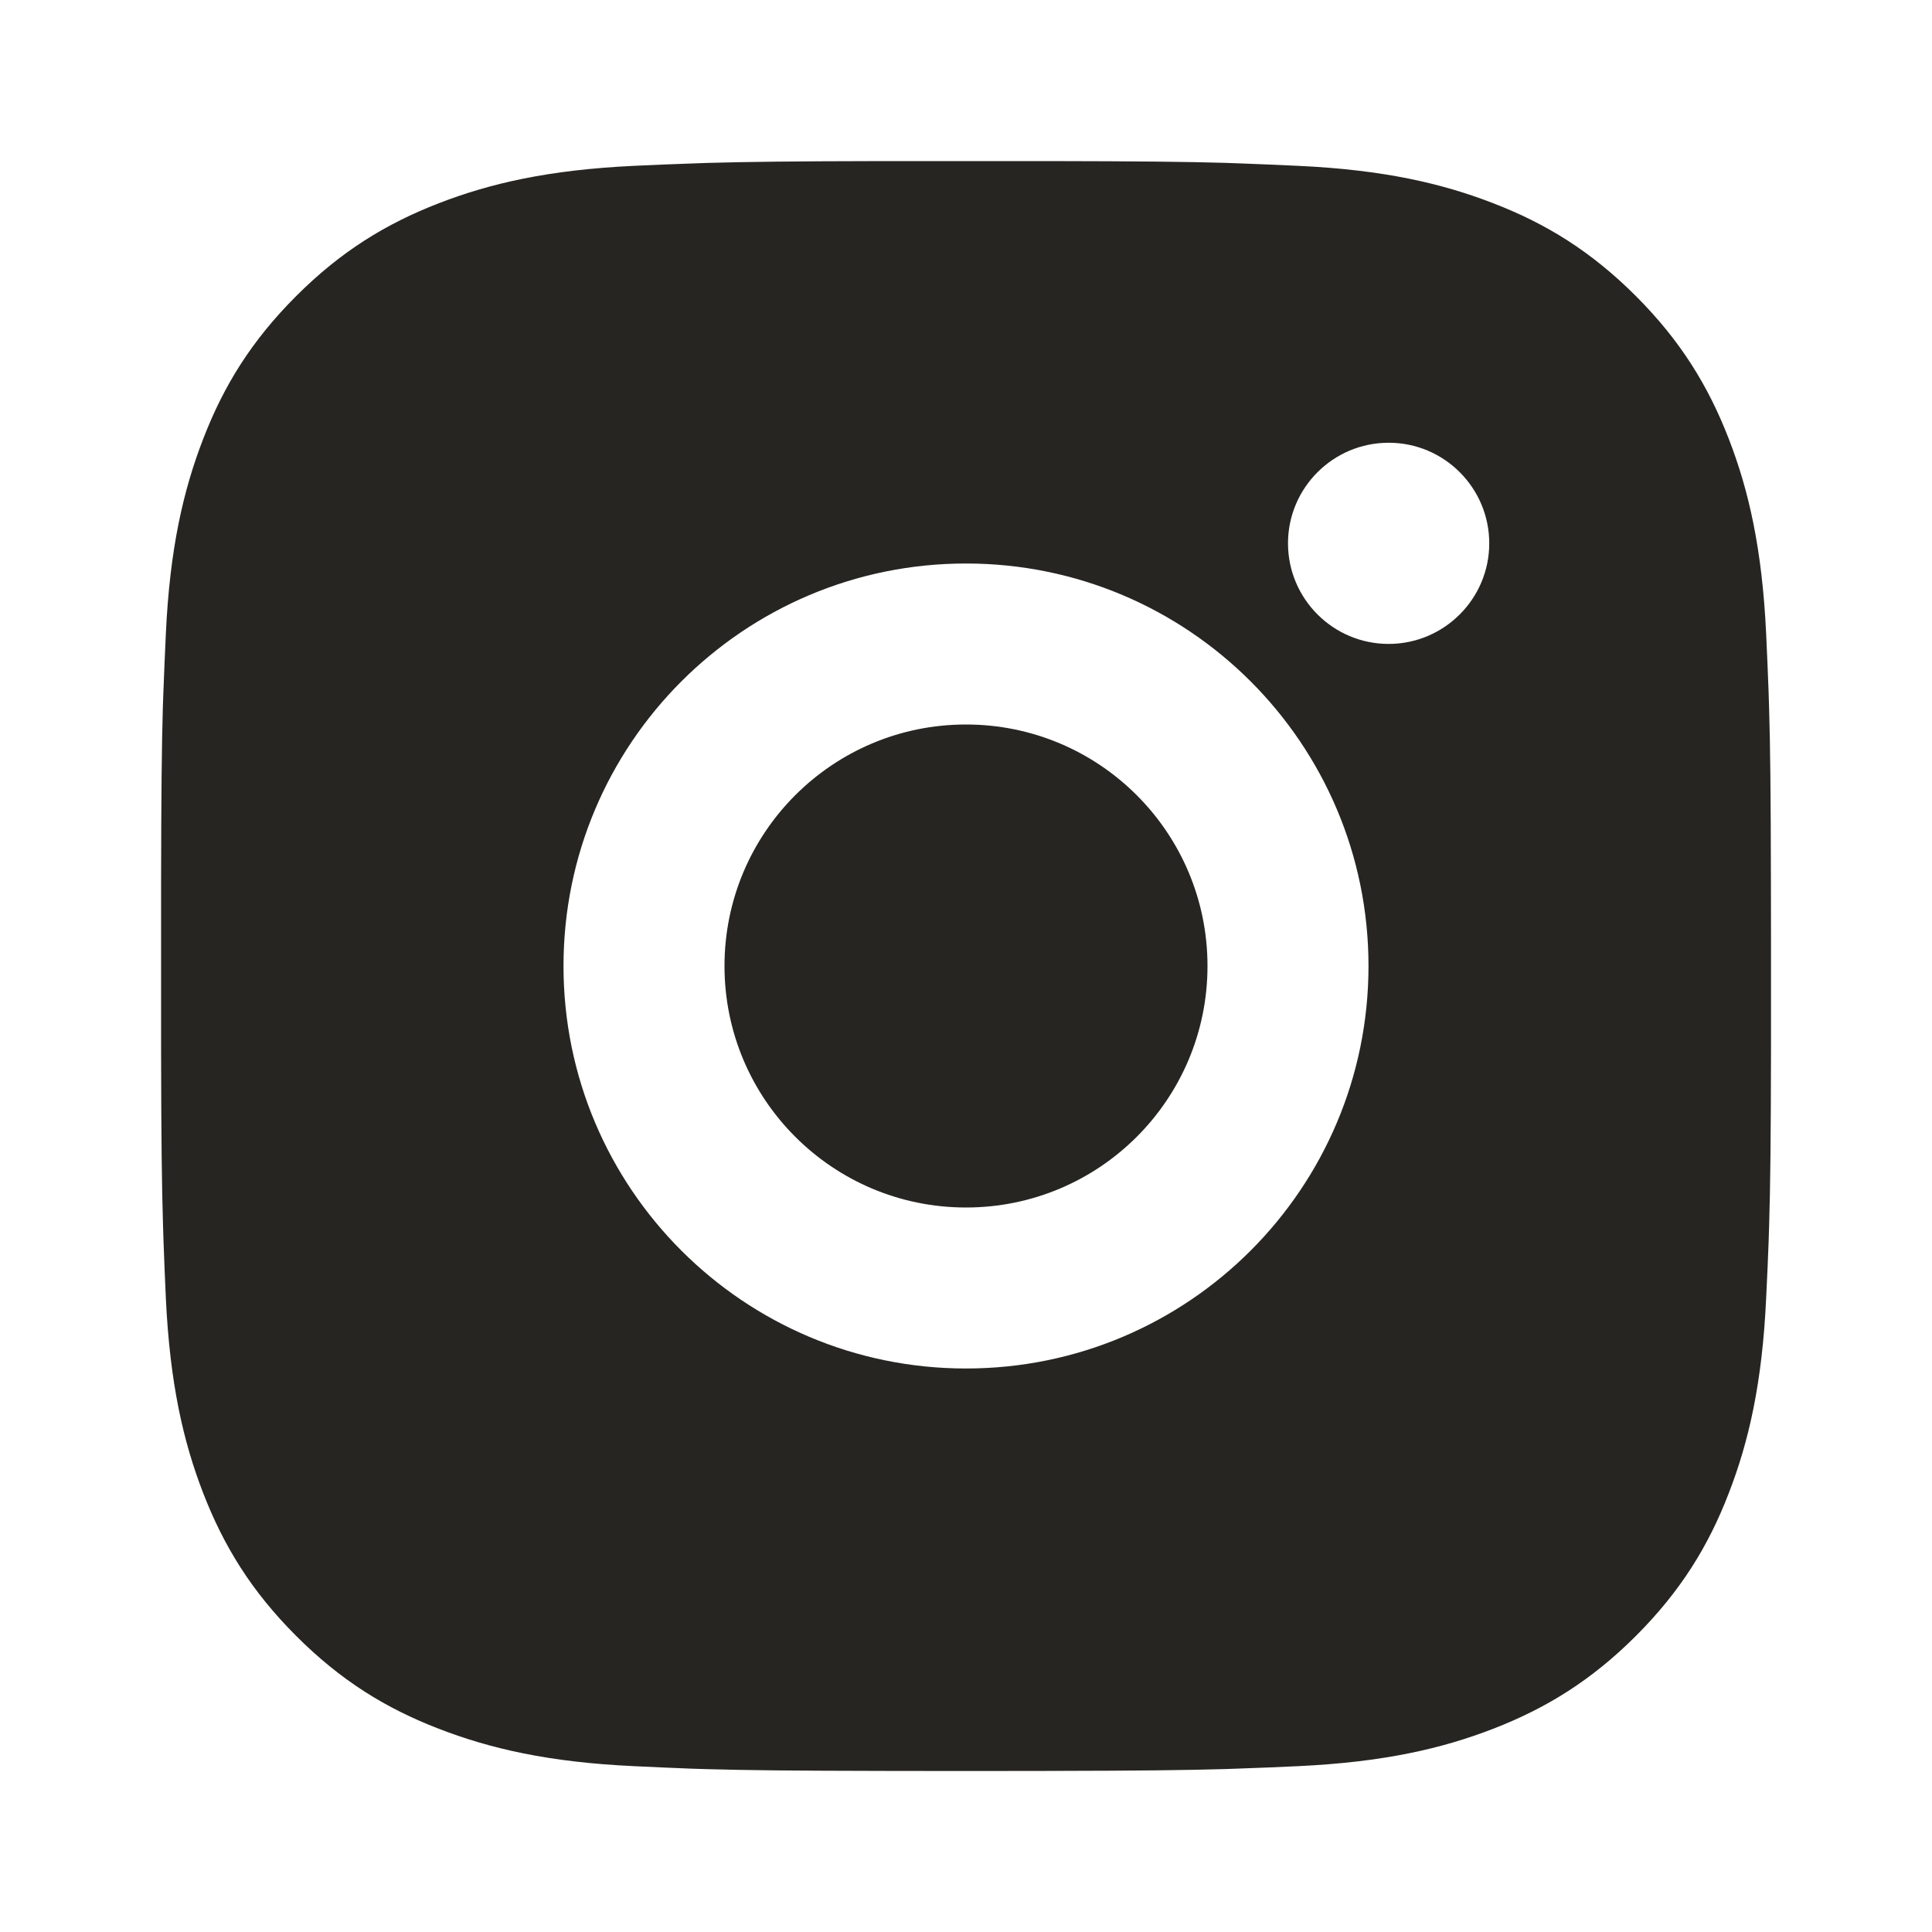
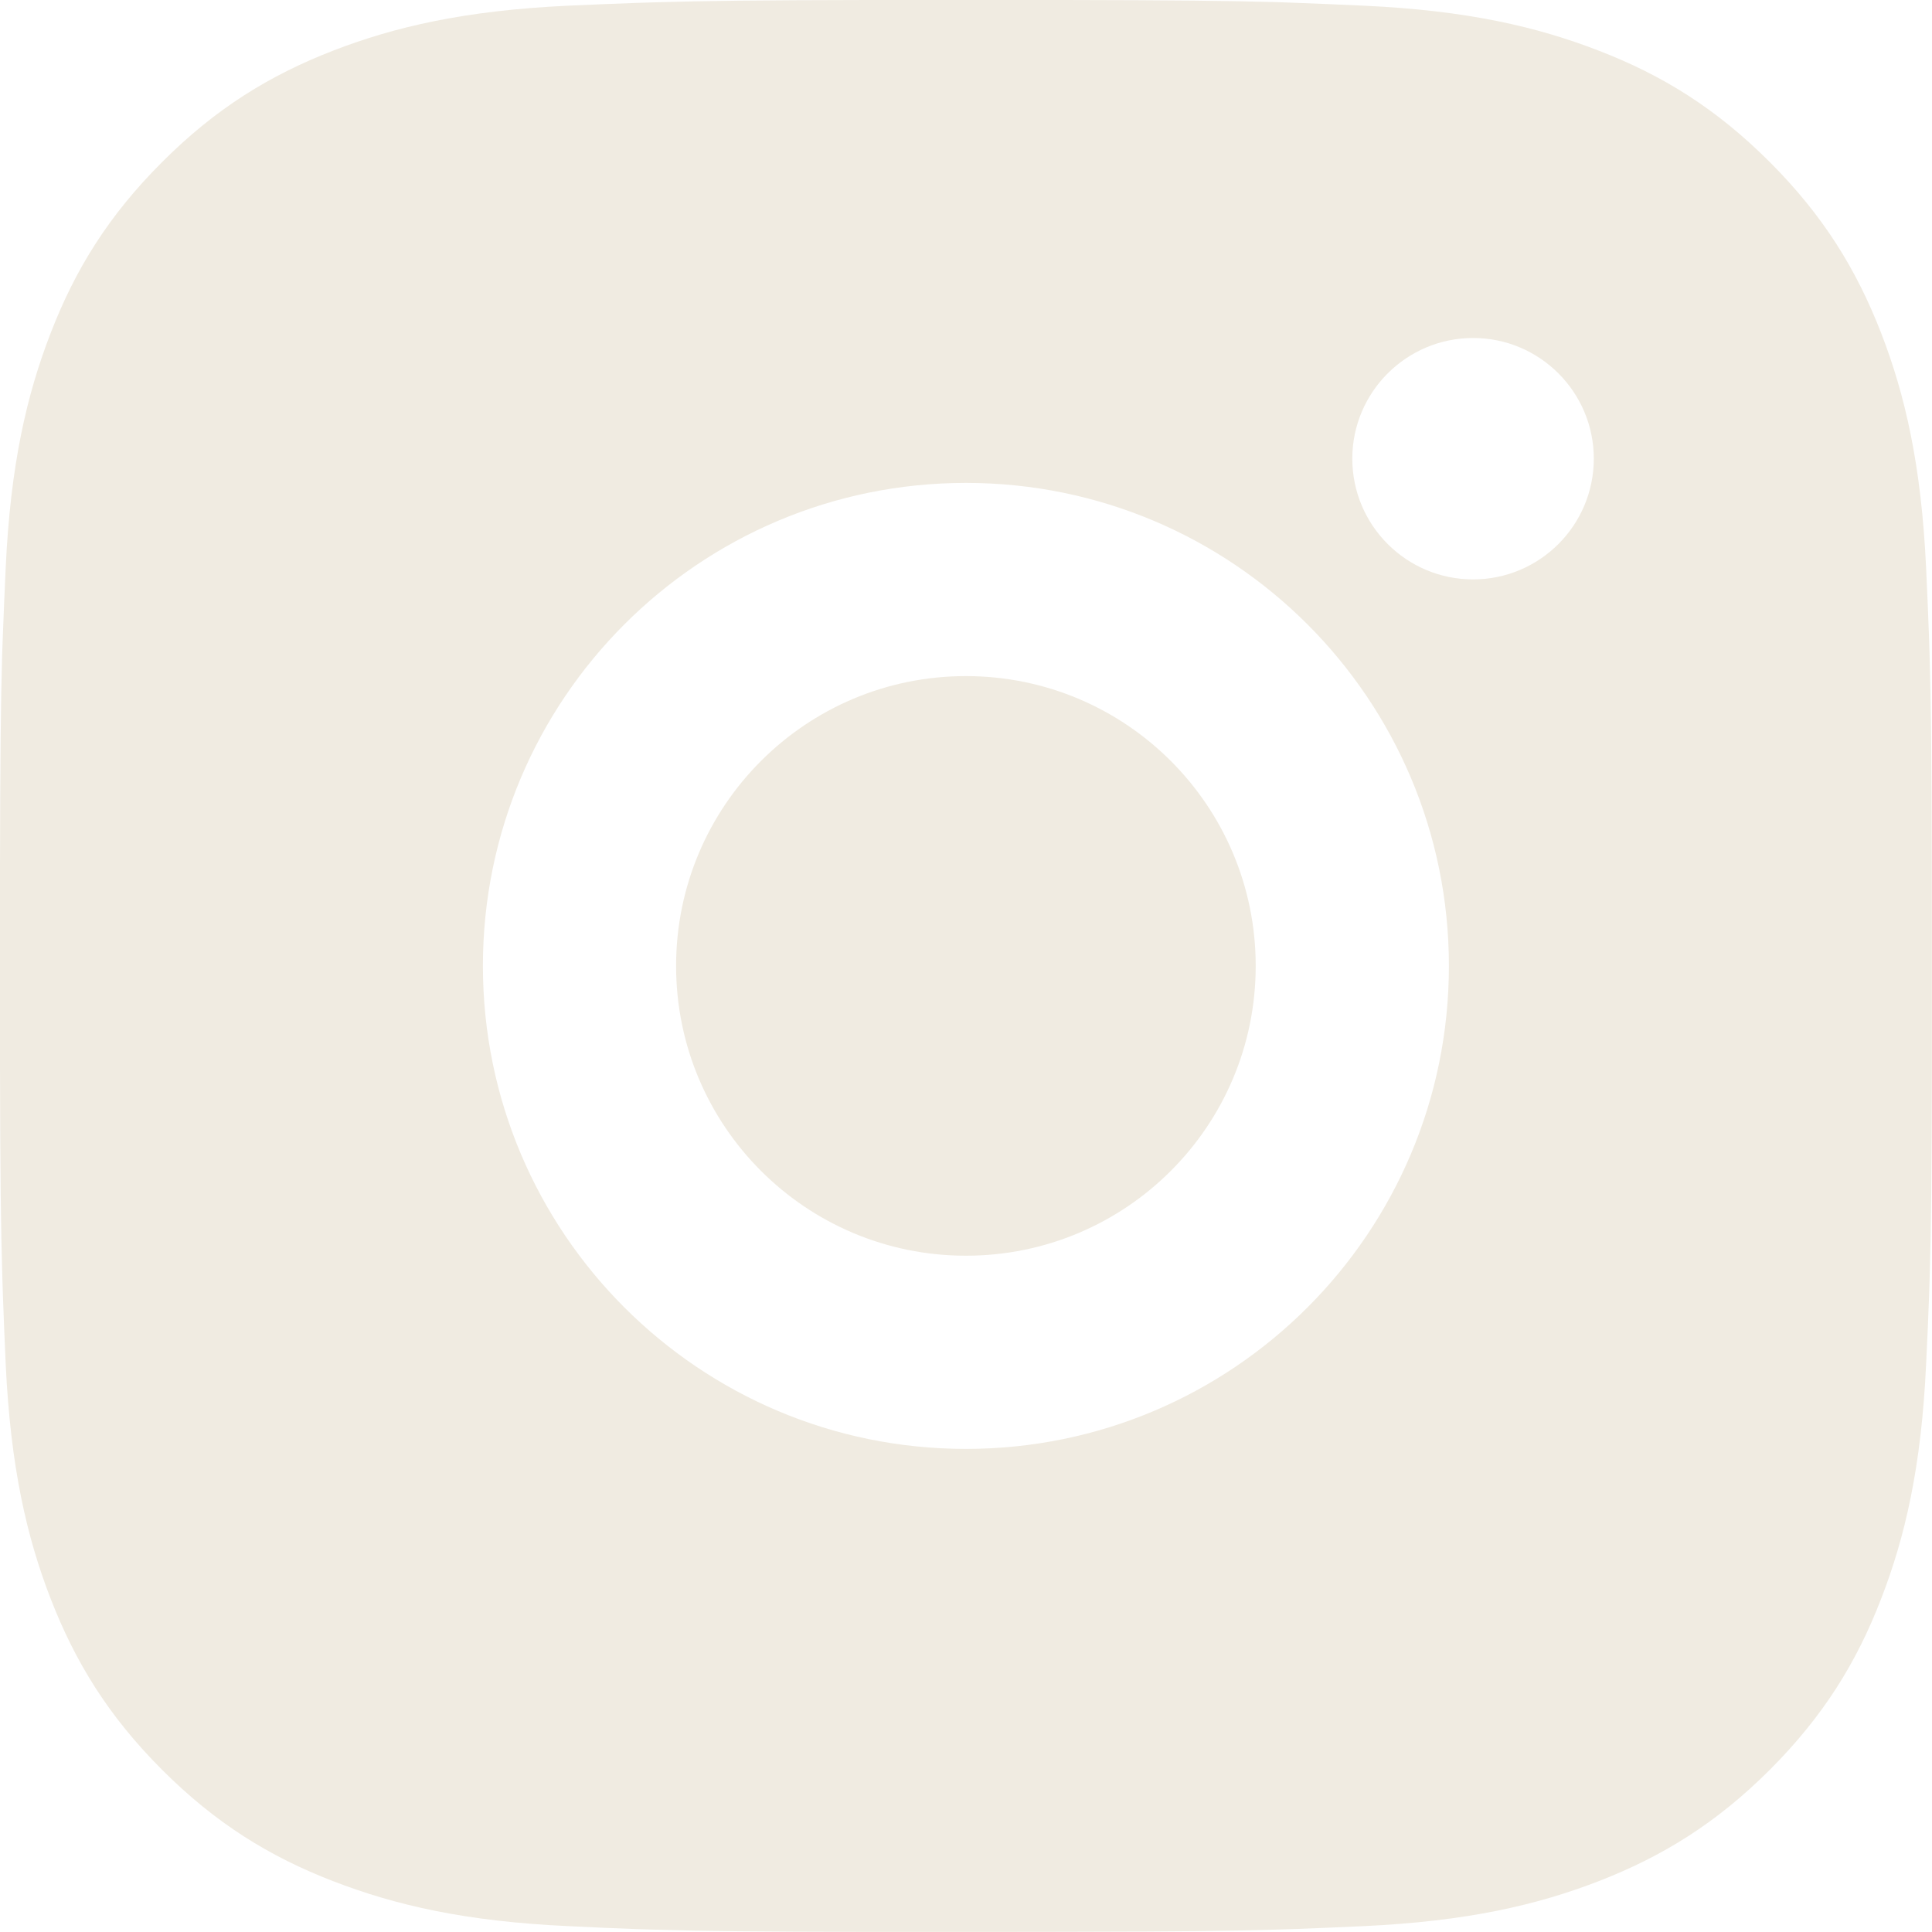
- <svg xmlns="http://www.w3.org/2000/svg" width="24" height="24" viewBox="0 0 24 24" fill="none">
-   <path d="M13.028 2.001C14.153 2.003 14.724 2.009 15.217 2.023L15.411 2.03C15.635 2.038 15.856 2.048 16.123 2.06C17.187 2.109 17.913 2.278 18.55 2.525C19.209 2.779 19.766 3.123 20.322 3.678C20.877 4.234 21.22 4.793 21.475 5.45C21.722 6.087 21.89 6.813 21.94 7.878C21.952 8.144 21.962 8.365 21.97 8.59L21.976 8.784C21.991 9.276 21.997 9.847 21.999 10.972L22 11.718C22 11.809 22 11.903 22 12L22 12.282L22 13.028C21.998 14.153 21.992 14.724 21.977 15.216L21.971 15.41C21.963 15.635 21.953 15.856 21.94 16.122C21.891 17.187 21.722 17.913 21.475 18.55C21.221 19.209 20.877 19.766 20.322 20.322C19.766 20.877 19.207 21.22 18.55 21.475C17.913 21.722 17.187 21.89 16.123 21.94C15.856 21.952 15.635 21.962 15.411 21.969L15.217 21.976C14.724 21.99 14.153 21.997 13.028 21.999L12.282 22C12.191 22 12.097 22 12 22H11.718L10.973 21.999C9.847 21.997 9.277 21.991 8.784 21.977L8.59 21.971C8.366 21.962 8.144 21.953 7.878 21.94C6.814 21.891 6.089 21.722 5.45 21.475C4.792 21.221 4.234 20.877 3.679 20.322C3.123 19.766 2.78 19.207 2.525 18.55C2.278 17.913 2.11 17.187 2.06 16.122C2.048 15.856 2.039 15.635 2.031 15.41L2.025 15.216C2.01 14.724 2.003 14.153 2.001 13.028L2.001 10.972C2.003 9.847 2.009 9.276 2.023 8.784L2.03 8.59C2.038 8.365 2.048 8.144 2.06 7.878C2.109 6.813 2.278 6.088 2.525 5.45C2.779 4.792 3.123 4.234 3.679 3.678C4.234 3.123 4.793 2.78 5.45 2.525C6.088 2.278 6.813 2.11 7.878 2.06C8.144 2.048 8.366 2.038 8.59 2.031L8.784 2.024C9.277 2.01 9.847 2.003 10.973 2.001L13.028 2.001ZM12 7C9.237 7 7 9.24 7 12C7 14.763 9.24 17 12 17C14.763 17 17 14.761 17 12C17 9.237 14.761 7 12 7ZM12 9C13.657 9 15 10.343 15 12C15 13.657 13.658 15 12 15C10.343 15 9 13.657 9 12C9 10.343 10.343 9 12 9ZM17.25 5.5C16.561 5.5 16 6.06 16 6.749C16 7.438 16.56 7.999 17.25 7.999C17.939 7.999 18.5 7.439 18.5 6.749C18.5 6.06 17.939 5.499 17.25 5.5Z" fill="#262522" />
+ <svg xmlns="http://www.w3.org/2000/svg" width="20" height="20" viewBox="0 0 20 20" fill="none">
+   <path d="M11.027 0C12.152 0.002 12.723 0.008 13.216 0.022L13.41 0.029C13.634 0.037 13.855 0.047 14.122 0.059C15.186 0.108 15.912 0.277 16.549 0.524C17.208 0.778 17.765 1.122 18.321 1.678C18.876 2.233 19.219 2.792 19.474 3.449C19.721 4.086 19.889 4.813 19.939 5.877C19.951 6.143 19.961 6.365 19.969 6.589L19.975 6.783C19.99 7.276 19.996 7.846 19.998 8.972L19.999 9.717C19.999 9.808 19.999 9.902 19.999 9.999L19.999 10.281L19.999 11.027C19.997 12.152 19.991 12.723 19.976 13.216L19.97 13.41C19.962 13.634 19.952 13.855 19.939 14.122C19.89 15.186 19.721 15.912 19.474 16.549C19.22 17.209 18.876 17.765 18.321 18.321C17.765 18.876 17.206 19.219 16.549 19.474C15.912 19.721 15.186 19.889 14.122 19.939C13.855 19.951 13.634 19.961 13.41 19.969L13.216 19.975C12.723 19.99 12.152 19.996 11.027 19.998L10.281 19.999C10.19 19.999 10.096 19.999 9.999 19.999H9.717L8.972 19.999C7.846 19.997 7.276 19.991 6.783 19.976L6.589 19.97C6.365 19.962 6.143 19.952 5.877 19.939C4.813 19.89 4.088 19.721 3.449 19.474C2.791 19.22 2.233 18.876 1.678 18.321C1.122 17.765 0.779 17.206 0.524 16.549C0.277 15.912 0.109 15.186 0.059 14.122C0.047 13.855 0.038 13.634 0.03 13.41L0.024 13.216C0.009 12.723 0.002 12.152 0 11.027L0 8.972C0.002 7.846 0.008 7.276 0.022 6.783L0.029 6.589C0.037 6.365 0.047 6.143 0.059 5.877C0.108 4.812 0.277 4.087 0.524 3.449C0.778 2.791 1.122 2.233 1.678 1.678C2.233 1.122 2.792 0.779 3.449 0.524C4.087 0.277 4.812 0.109 5.877 0.059C6.143 0.047 6.365 0.038 6.589 0.03L6.783 0.024C7.276 0.009 7.846 0.002 8.972 0L11.027 0ZM9.999 4.999C7.236 4.999 4.999 7.239 4.999 9.999C4.999 12.762 7.239 14.999 9.999 14.999C12.762 14.999 14.999 12.76 14.999 9.999C14.999 7.236 12.76 4.999 9.999 4.999ZM9.999 6.999C11.656 6.999 12.999 8.342 12.999 9.999C12.999 11.656 11.657 12.999 9.999 12.999C8.342 12.999 6.999 11.657 6.999 9.999C6.999 8.342 8.342 6.999 9.999 6.999ZM15.249 3.499C14.56 3.499 13.999 4.059 13.999 4.748C13.999 5.438 14.559 5.998 15.249 5.998C15.938 5.998 16.499 5.439 16.499 4.748C16.499 4.059 15.938 3.498 15.249 3.499Z" fill="#F0EBE1" />
</svg>
